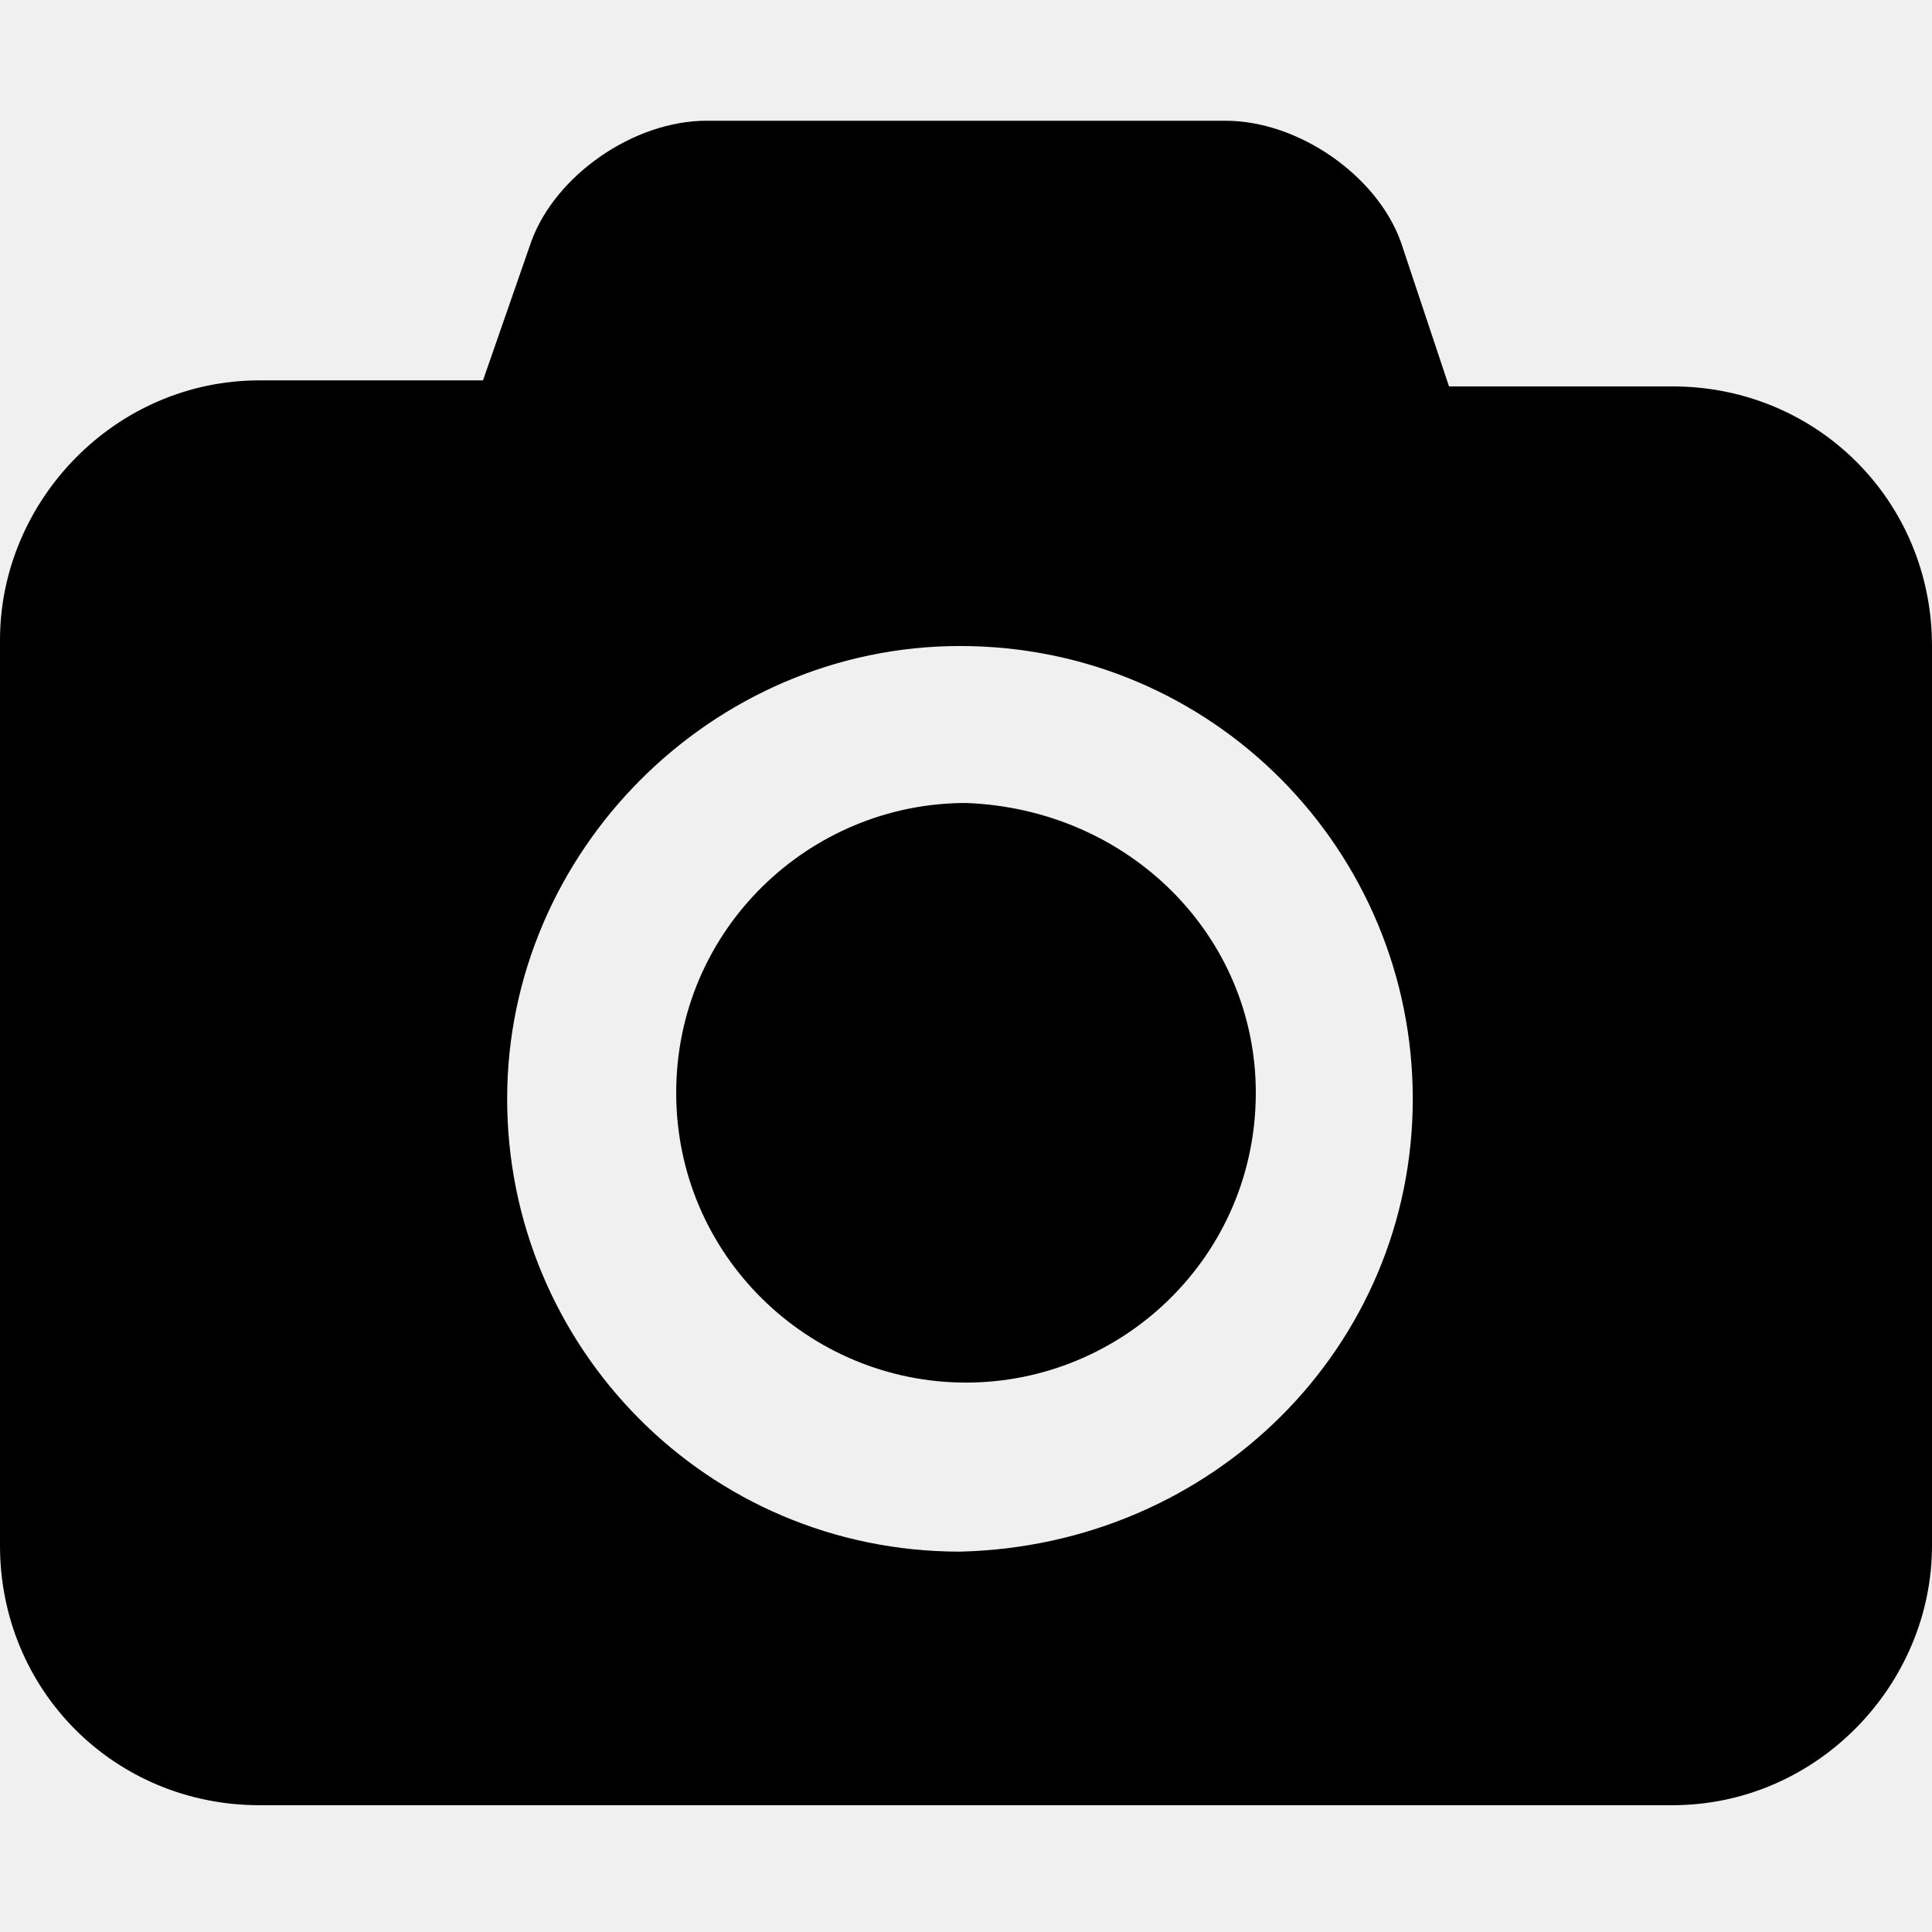
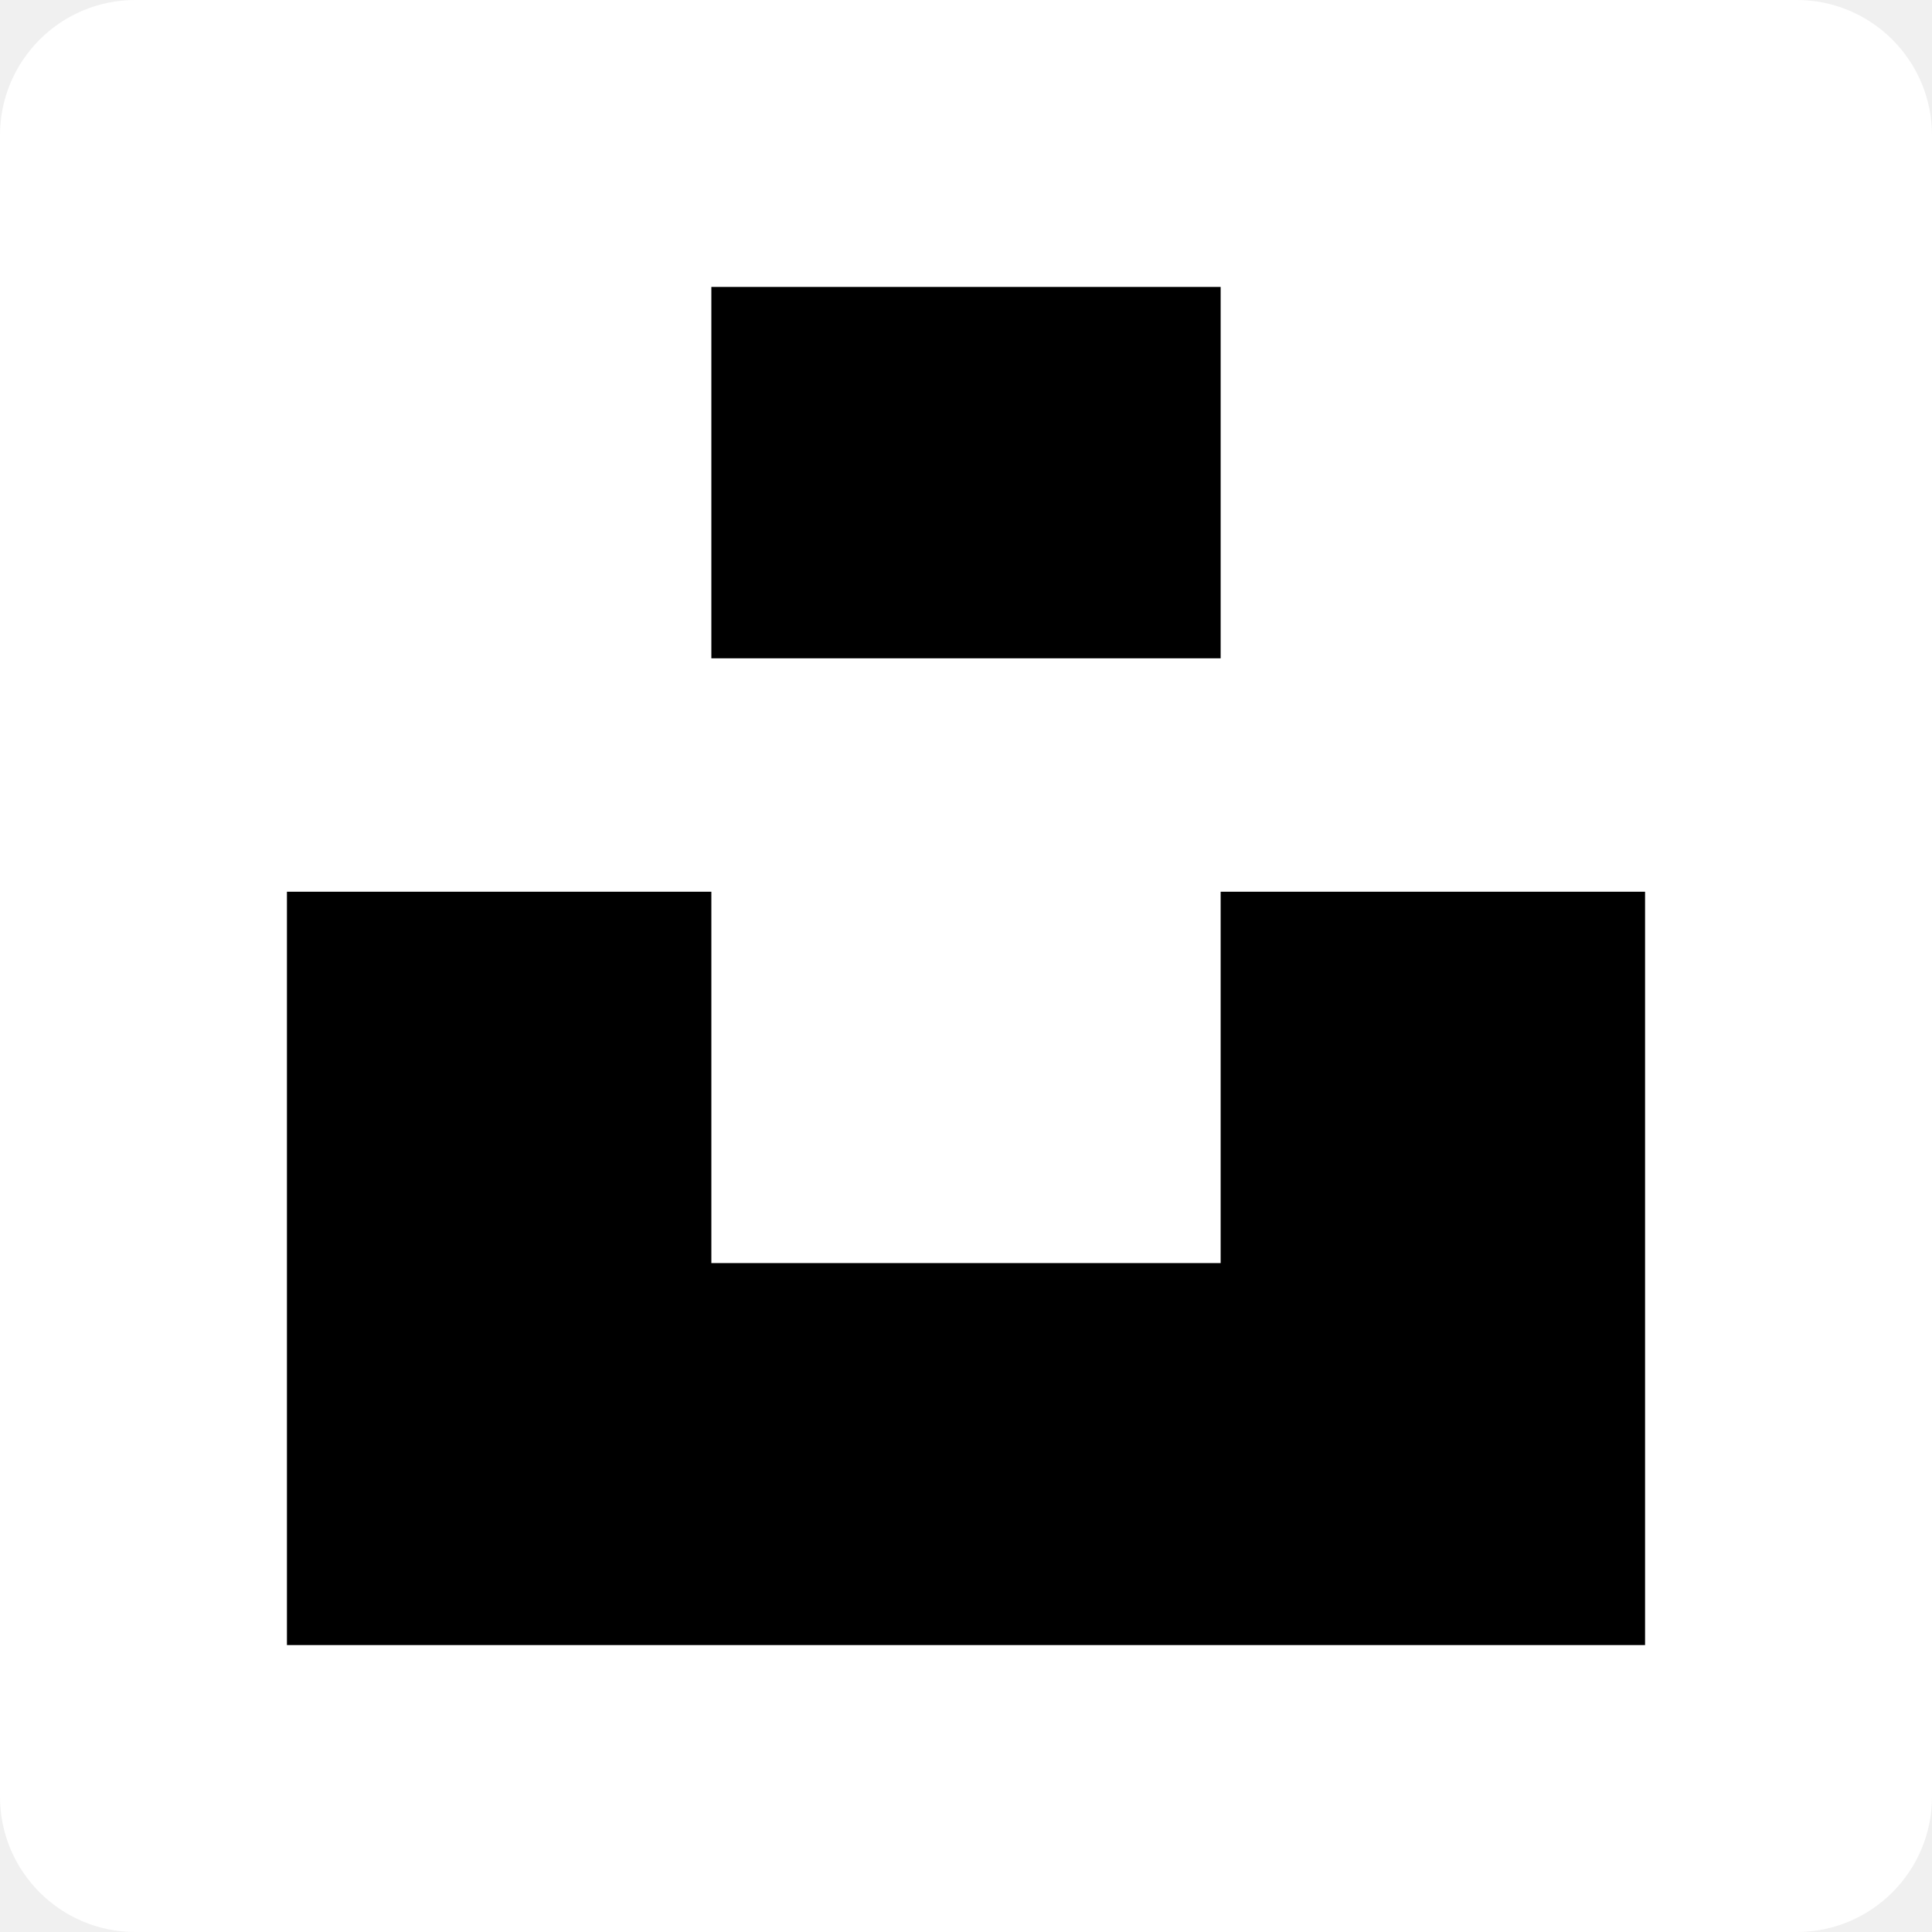
- <svg xmlns="http://www.w3.org/2000/svg" viewBox="0 0 32 32" width="512" height="512">
-   <path d="M20.8 18.1c0 2.7-2.2 4.8-4.8 4.8s-4.8-2.1-4.8-4.8c0-2.7 2.2-4.8 4.8-4.8 2.7.1 4.8 2.2 4.8 4.8zM32 10.7v14.9c0 2.3-1.9 4.3-4.3 4.3H4.3C1.9 29.9 0 28 0 25.6v-15c0-2.3 1.9-4.3 4.3-4.3H8L8.8 4c.4-1.1 1.7-2 2.9-2h8.6c1.2 0 2.5.9 2.9 2l.8 2.4h3.7c2.4 0 4.3 1.9 4.3 4.3zm-8.6 7.5c0-4.1-3.3-7.5-7.5-7.5-4.1 0-7.5 3.4-7.5 7.5s3.3 7.5 7.5 7.5c4.2-.1 7.5-3.4 7.5-7.5z" />
+ <svg xmlns="http://www.w3.org/2000/svg" style="isolation:isolate" viewBox="0 0 500 500" width="500pt" height="500pt">
+   <defs>
+     <clipPath id="_clipPath_WTLfawhI4zL8eIZKJApVDfffzDRrmlGK">
+       <rect width="500" height="500" />
+     </clipPath>
+   </defs>
+   <g clip-path="url(#_clipPath_WTLfawhI4zL8eIZKJApVDfffzDRrmlGK)">
+     <path d="M 35 0 L 465 0 C 484.317 0 500 15.683 500 35 L 500 465 C 500 484.317 484.317 500 465 500 L 35 500 C 15.683 500 0 484.317 0 465 L 0 35 C 0 15.683 15.683 0 35 0 Z" style="stroke:none;fill:#FFFFFF;stroke-miterlimit:10;" />
+     <path d=" M 315.903 230.778 L 315.903 326.887 L 184.097 326.887 L 184.097 230.778 L 74.259 230.778 L 74.259 425.741 L 425.741 425.741 L 425.741 230.778 L 315.903 230.778 Z  M 315.903 170.368 L 184.097 170.368 L 184.097 74.259 L 315.903 74.259 L 315.903 170.368 Z " fill="rgb(0,0,0)" />
+   </g>
</svg>
